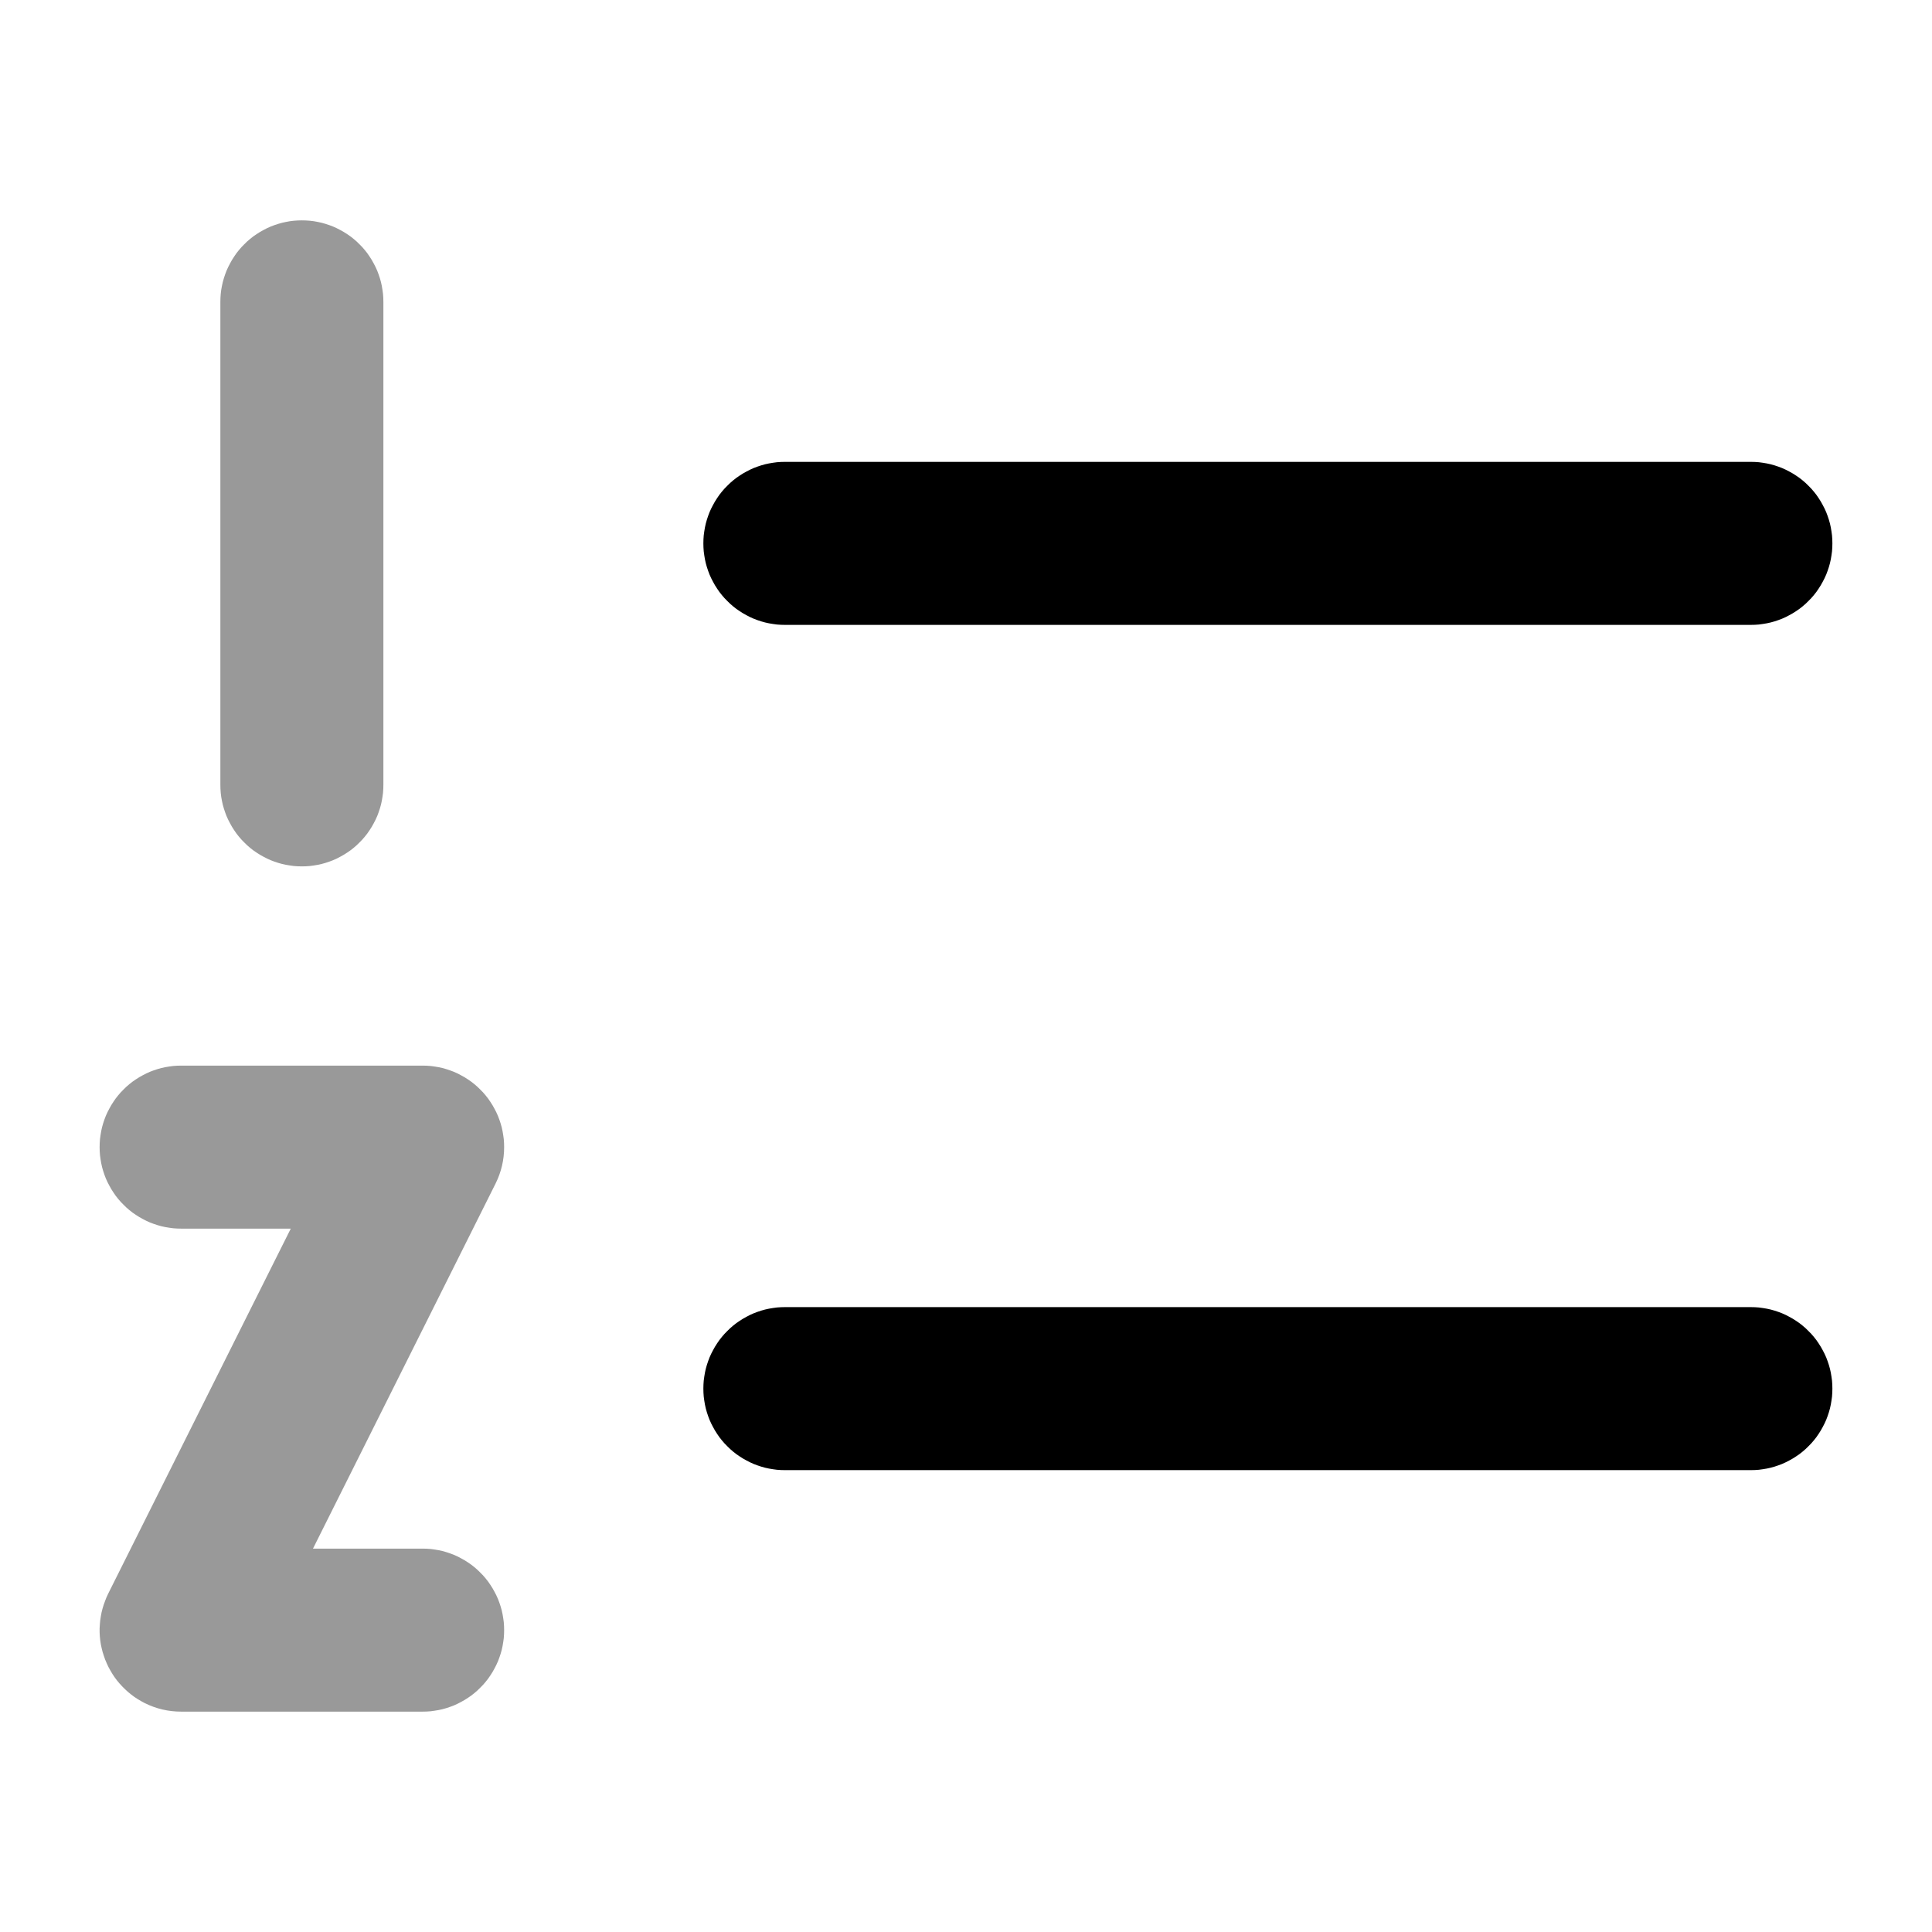
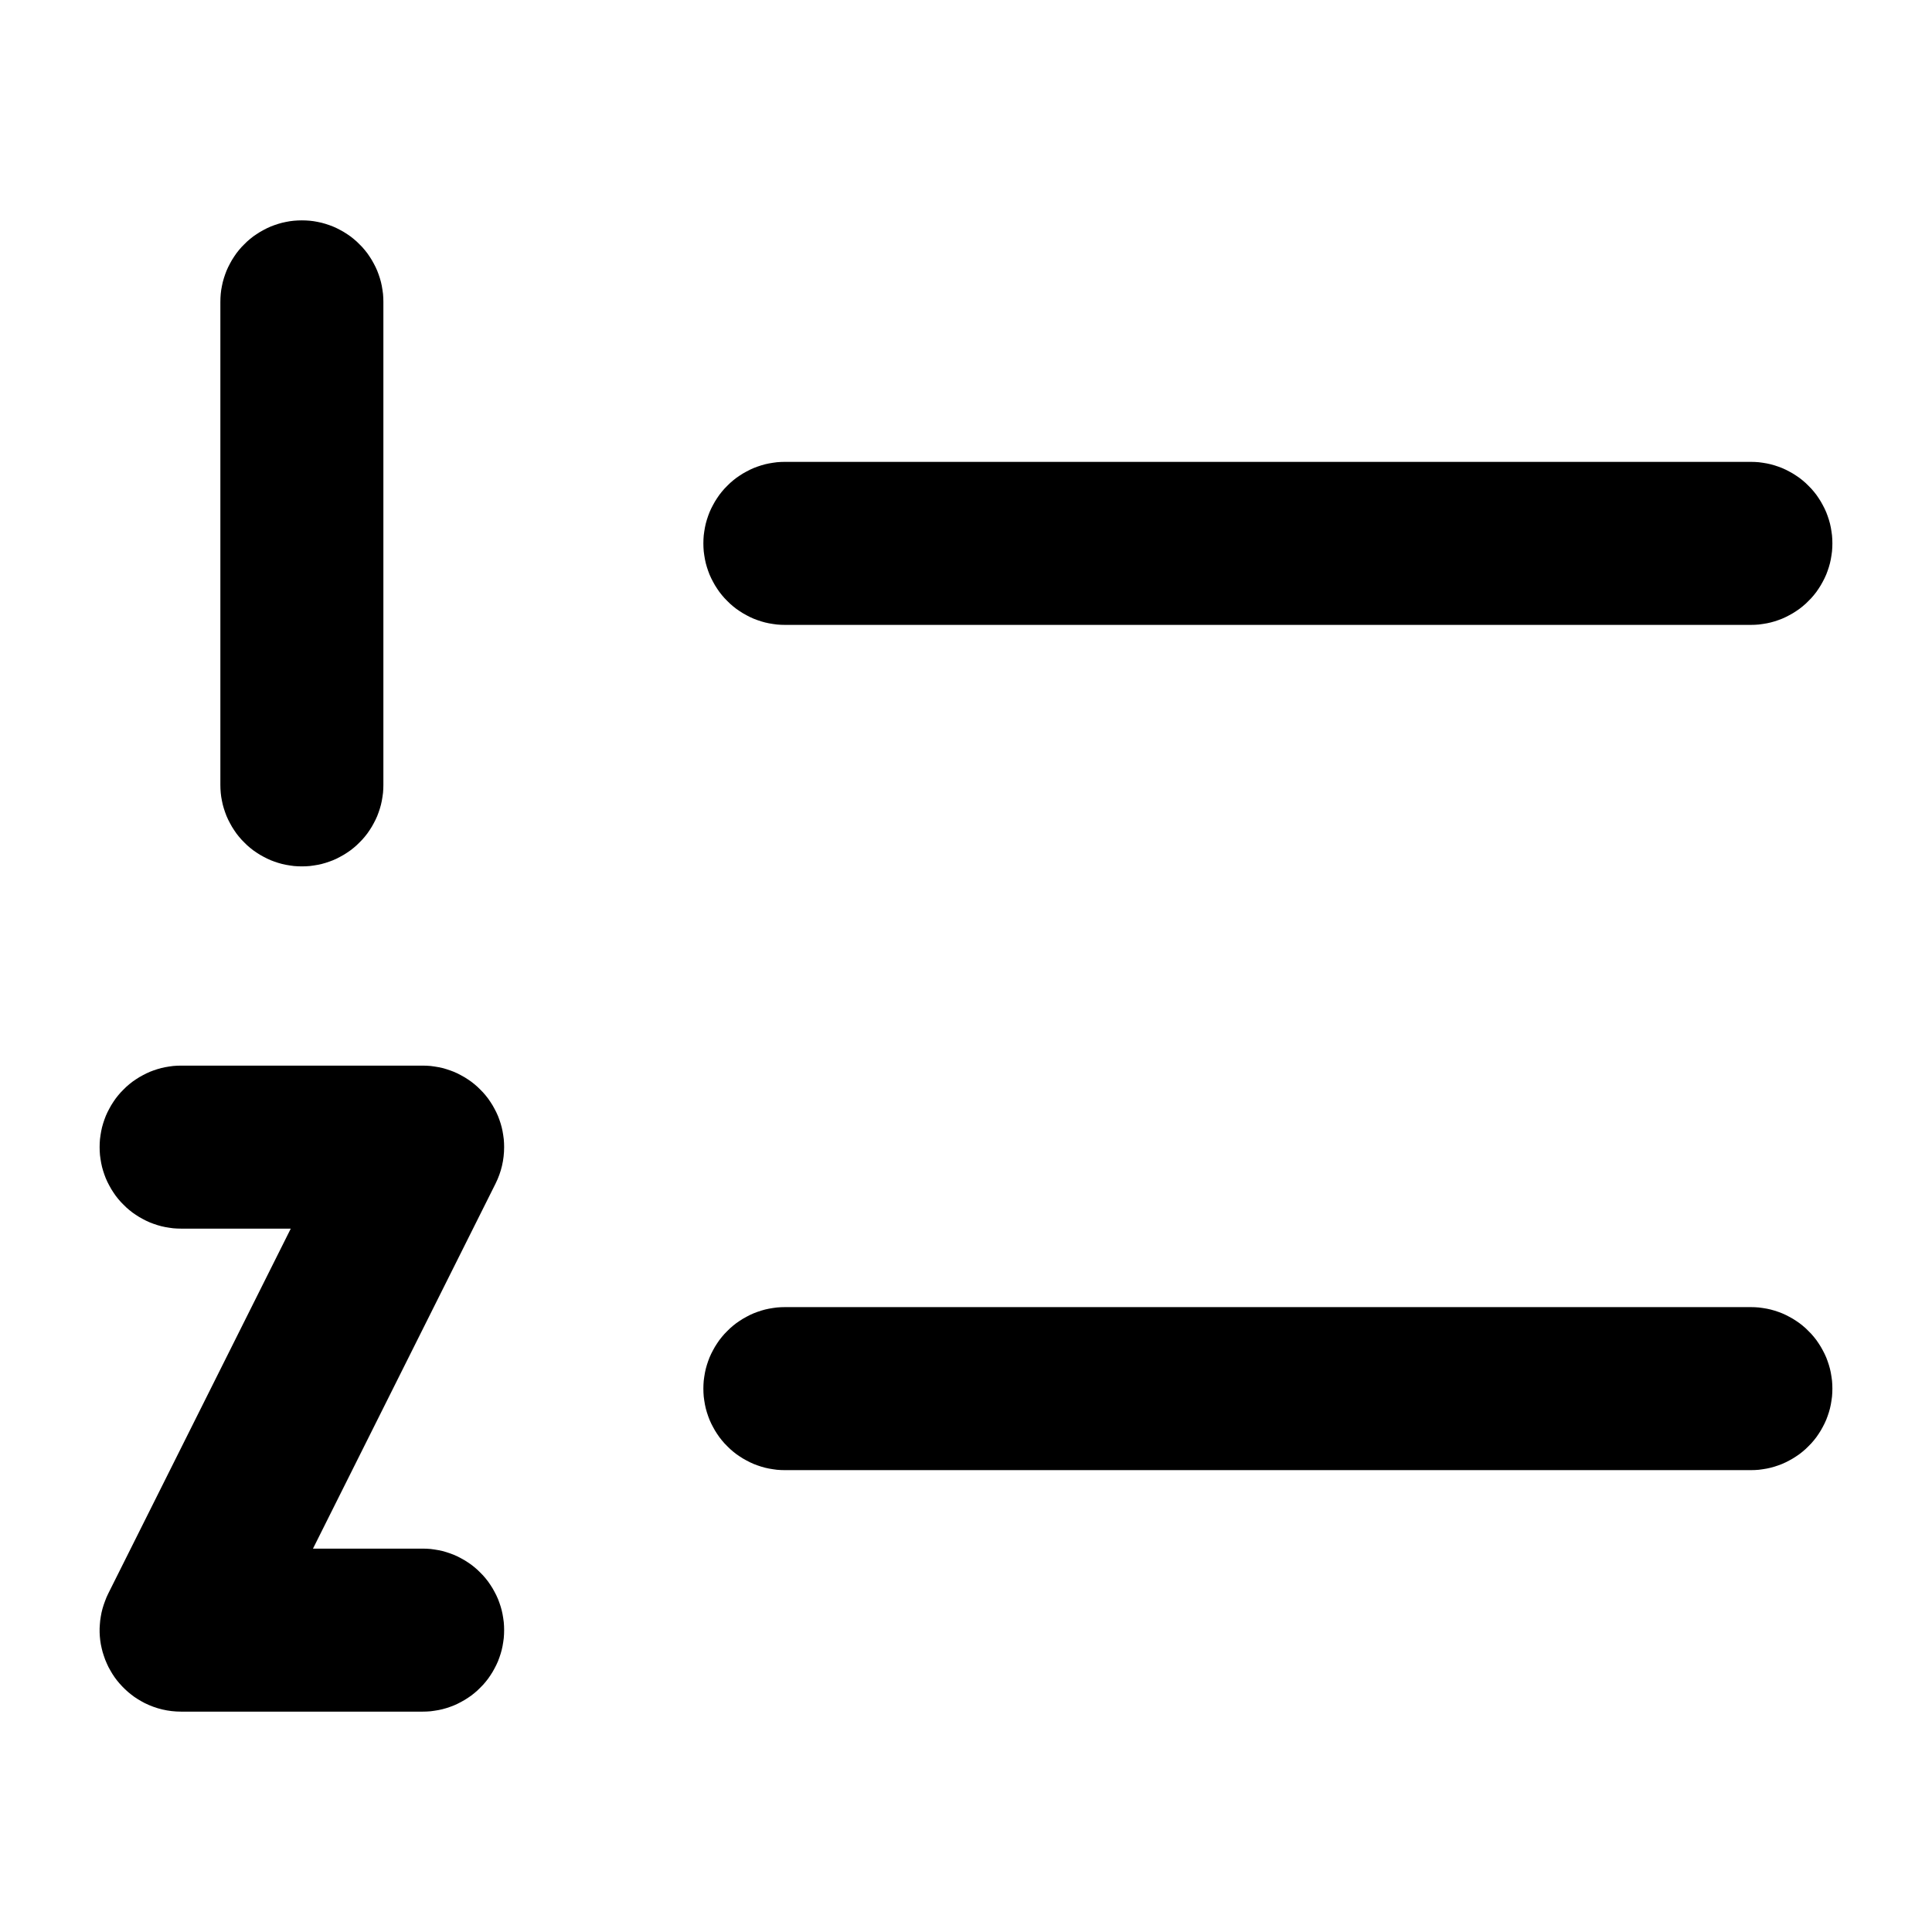
<svg xmlns="http://www.w3.org/2000/svg" fill="none" viewBox="0 0 16 16">
-   <path d="M1.5 8.825H3.5Q3.533 8.825 3.566 8.828Q3.599 8.832 3.632 8.838Q3.664 8.844 3.696 8.854Q3.728 8.864 3.758 8.876Q3.789 8.889 3.818 8.905Q3.847 8.92 3.875 8.939Q3.903 8.957 3.928 8.978Q3.954 8.999 3.977 9.023Q4.001 9.046 4.022 9.072Q4.043 9.097 4.061 9.125Q4.08 9.153 4.095 9.182Q4.111 9.211 4.124 9.242Q4.136 9.272 4.146 9.304Q4.156 9.336 4.162 9.368Q4.168 9.401 4.172 9.434Q4.175 9.467 4.175 9.5Q4.175 9.659 4.104 9.802L2.592 12.825H3.5Q3.533 12.825 3.566 12.828Q3.599 12.832 3.632 12.838Q3.664 12.844 3.696 12.854Q3.728 12.864 3.758 12.876Q3.789 12.889 3.818 12.905Q3.847 12.92 3.875 12.939Q3.903 12.957 3.928 12.978Q3.954 12.999 3.977 13.023Q4.001 13.046 4.022 13.072Q4.043 13.097 4.061 13.125Q4.08 13.153 4.095 13.182Q4.111 13.211 4.124 13.242Q4.136 13.272 4.146 13.304Q4.156 13.336 4.162 13.368Q4.168 13.401 4.172 13.434Q4.175 13.467 4.175 13.5Q4.175 13.533 4.172 13.566Q4.168 13.599 4.162 13.632Q4.156 13.664 4.146 13.696Q4.136 13.728 4.124 13.758Q4.111 13.789 4.095 13.818Q4.08 13.847 4.061 13.875Q4.043 13.903 4.022 13.928Q4.001 13.954 3.977 13.977Q3.954 14.001 3.928 14.022Q3.903 14.043 3.875 14.061Q3.847 14.08 3.818 14.095Q3.789 14.111 3.758 14.124Q3.728 14.136 3.696 14.146Q3.664 14.156 3.632 14.162Q3.599 14.168 3.566 14.172Q3.533 14.175 3.5 14.175H1.5Q1.341 14.175 1.198 14.104Q1.169 14.089 1.14 14.071Q1.112 14.054 1.086 14.033Q1.06 14.013 1.036 13.99Q1.012 13.967 0.99 13.942Q0.968 13.917 0.949 13.89Q0.93 13.863 0.914 13.834Q0.897 13.806 0.884 13.775Q0.87 13.745 0.86 13.713Q0.849 13.682 0.842 13.65Q0.834 13.617 0.83 13.584Q0.826 13.552 0.825 13.518Q0.824 13.485 0.827 13.452Q0.829 13.419 0.835 13.386Q0.84 13.354 0.849 13.322Q0.858 13.29 0.87 13.259Q0.881 13.228 0.896 13.198L2.408 10.175H1.5Q1.467 10.175 1.434 10.172Q1.401 10.168 1.368 10.162Q1.336 10.156 1.304 10.146Q1.272 10.136 1.242 10.124Q1.211 10.111 1.182 10.095Q1.153 10.08 1.125 10.061Q1.097 10.043 1.072 10.022Q1.046 10.001 1.023 9.977Q0.999 9.954 0.978 9.928Q0.957 9.903 0.939 9.875Q0.92 9.847 0.905 9.818Q0.889 9.789 0.876 9.758Q0.864 9.728 0.854 9.696Q0.844 9.664 0.838 9.632Q0.832 9.599 0.828 9.566Q0.825 9.533 0.825 9.5Q0.825 9.467 0.828 9.434Q0.832 9.401 0.838 9.368Q0.844 9.336 0.854 9.304Q0.864 9.272 0.876 9.242Q0.889 9.211 0.905 9.182Q0.92 9.153 0.939 9.125Q0.957 9.097 0.978 9.072Q0.999 9.046 1.023 9.023Q1.046 8.999 1.072 8.978Q1.097 8.957 1.125 8.939Q1.153 8.92 1.182 8.905Q1.211 8.889 1.242 8.876Q1.272 8.864 1.304 8.854Q1.336 8.844 1.368 8.838Q1.401 8.832 1.434 8.828Q1.467 8.825 1.5 8.825ZM3.175 2.5V6.5Q3.175 6.533 3.172 6.566Q3.168 6.599 3.162 6.632Q3.156 6.664 3.146 6.696Q3.136 6.728 3.124 6.758Q3.111 6.789 3.095 6.818Q3.08 6.847 3.061 6.875Q3.043 6.903 3.022 6.928Q3.001 6.954 2.977 6.977Q2.954 7.001 2.928 7.022Q2.903 7.043 2.875 7.061Q2.847 7.08 2.818 7.095Q2.789 7.111 2.758 7.124Q2.728 7.136 2.696 7.146Q2.664 7.156 2.632 7.162Q2.599 7.168 2.566 7.172Q2.533 7.175 2.5 7.175Q2.467 7.175 2.434 7.172Q2.401 7.168 2.368 7.162Q2.336 7.156 2.304 7.146Q2.272 7.136 2.242 7.124Q2.211 7.111 2.182 7.095Q2.153 7.08 2.125 7.061Q2.097 7.043 2.072 7.022Q2.046 7.001 2.023 6.977Q1.999 6.954 1.978 6.928Q1.957 6.903 1.939 6.875Q1.92 6.847 1.905 6.818Q1.889 6.789 1.876 6.758Q1.864 6.728 1.854 6.696Q1.844 6.664 1.838 6.632Q1.831 6.599 1.828 6.566Q1.825 6.533 1.825 6.5V2.5Q1.825 2.467 1.828 2.434Q1.831 2.401 1.838 2.368Q1.844 2.336 1.854 2.304Q1.864 2.272 1.876 2.242Q1.889 2.211 1.905 2.182Q1.92 2.153 1.939 2.125Q1.957 2.097 1.978 2.072Q1.999 2.046 2.023 2.023Q2.046 1.999 2.072 1.978Q2.097 1.957 2.125 1.939Q2.153 1.92 2.182 1.905Q2.211 1.889 2.242 1.876Q2.272 1.864 2.304 1.854Q2.336 1.844 2.368 1.838Q2.401 1.831 2.434 1.828Q2.467 1.825 2.5 1.825Q2.533 1.825 2.566 1.828Q2.599 1.831 2.632 1.838Q2.664 1.844 2.696 1.854Q2.728 1.864 2.758 1.876Q2.789 1.889 2.818 1.905Q2.847 1.92 2.875 1.939Q2.903 1.957 2.928 1.978Q2.954 1.999 2.977 2.023Q3.001 2.046 3.022 2.072Q3.043 2.097 3.061 2.125Q3.08 2.153 3.095 2.182Q3.111 2.211 3.124 2.242Q3.136 2.272 3.146 2.304Q3.156 2.336 3.162 2.368Q3.168 2.401 3.172 2.434Q3.175 2.467 3.175 2.5Z" fill="currentColor" opacity="0.4" />
-   <path d="M6.5 10.825H14.5Q14.533 10.825 14.566 10.828Q14.599 10.832 14.632 10.838Q14.664 10.844 14.696 10.854Q14.728 10.864 14.758 10.876Q14.789 10.889 14.818 10.905Q14.847 10.92 14.875 10.939Q14.903 10.957 14.928 10.978Q14.954 10.999 14.977 11.023Q15.001 11.046 15.022 11.072Q15.043 11.097 15.061 11.125Q15.08 11.153 15.095 11.182Q15.111 11.211 15.124 11.242Q15.136 11.272 15.146 11.304Q15.156 11.336 15.162 11.368Q15.168 11.401 15.172 11.434Q15.175 11.467 15.175 11.5Q15.175 11.533 15.172 11.566Q15.168 11.599 15.162 11.632Q15.156 11.664 15.146 11.696Q15.136 11.728 15.124 11.758Q15.111 11.789 15.095 11.818Q15.08 11.847 15.061 11.875Q15.043 11.903 15.022 11.928Q15.001 11.954 14.977 11.977Q14.954 12.001 14.928 12.022Q14.903 12.043 14.875 12.061Q14.847 12.08 14.818 12.095Q14.789 12.111 14.758 12.124Q14.728 12.136 14.696 12.146Q14.664 12.156 14.632 12.162Q14.599 12.168 14.566 12.172Q14.533 12.175 14.5 12.175H6.5Q6.467 12.175 6.434 12.172Q6.401 12.168 6.368 12.162Q6.336 12.156 6.304 12.146Q6.272 12.136 6.242 12.124Q6.211 12.111 6.182 12.095Q6.153 12.08 6.125 12.061Q6.097 12.043 6.072 12.022Q6.046 12.001 6.023 11.977Q5.999 11.954 5.978 11.928Q5.957 11.903 5.939 11.875Q5.92 11.847 5.905 11.818Q5.889 11.789 5.876 11.758Q5.864 11.728 5.854 11.696Q5.844 11.664 5.838 11.632Q5.832 11.599 5.828 11.566Q5.825 11.533 5.825 11.5Q5.825 11.467 5.828 11.434Q5.832 11.401 5.838 11.368Q5.844 11.336 5.854 11.304Q5.864 11.272 5.876 11.242Q5.889 11.211 5.905 11.182Q5.92 11.153 5.939 11.125Q5.957 11.097 5.978 11.072Q5.999 11.046 6.023 11.023Q6.046 10.999 6.072 10.978Q6.097 10.957 6.125 10.939Q6.153 10.92 6.182 10.905Q6.211 10.889 6.242 10.876Q6.272 10.864 6.304 10.854Q6.336 10.844 6.368 10.838Q6.401 10.832 6.434 10.828Q6.467 10.825 6.5 10.825ZM6.5 3.825H14.5Q14.533 3.825 14.566 3.828Q14.599 3.832 14.632 3.838Q14.664 3.844 14.696 3.854Q14.728 3.864 14.758 3.876Q14.789 3.889 14.818 3.905Q14.847 3.92 14.875 3.939Q14.903 3.957 14.928 3.978Q14.954 3.999 14.977 4.023Q15.001 4.046 15.022 4.072Q15.043 4.097 15.061 4.125Q15.08 4.153 15.095 4.182Q15.111 4.211 15.124 4.242Q15.136 4.272 15.146 4.304Q15.156 4.336 15.162 4.368Q15.168 4.401 15.172 4.434Q15.175 4.467 15.175 4.5Q15.175 4.533 15.172 4.566Q15.168 4.599 15.162 4.632Q15.156 4.664 15.146 4.696Q15.136 4.728 15.124 4.758Q15.111 4.789 15.095 4.818Q15.08 4.847 15.061 4.875Q15.043 4.903 15.022 4.928Q15.001 4.954 14.977 4.977Q14.954 5.001 14.928 5.022Q14.903 5.043 14.875 5.061Q14.847 5.08 14.818 5.095Q14.789 5.111 14.758 5.124Q14.728 5.136 14.696 5.146Q14.664 5.156 14.632 5.162Q14.599 5.168 14.566 5.172Q14.533 5.175 14.5 5.175H6.5Q6.467 5.175 6.434 5.172Q6.401 5.168 6.368 5.162Q6.336 5.156 6.304 5.146Q6.272 5.136 6.242 5.124Q6.211 5.111 6.182 5.095Q6.153 5.08 6.125 5.061Q6.097 5.043 6.072 5.022Q6.046 5.001 6.023 4.977Q5.999 4.954 5.978 4.928Q5.957 4.903 5.939 4.875Q5.92 4.847 5.905 4.818Q5.889 4.789 5.876 4.758Q5.864 4.728 5.854 4.696Q5.844 4.664 5.838 4.632Q5.832 4.599 5.828 4.566Q5.825 4.533 5.825 4.5Q5.825 4.467 5.828 4.434Q5.832 4.401 5.838 4.368Q5.844 4.336 5.854 4.304Q5.864 4.272 5.876 4.242Q5.889 4.211 5.905 4.182Q5.92 4.153 5.939 4.125Q5.957 4.097 5.978 4.072Q5.999 4.046 6.023 4.023Q6.046 3.999 6.072 3.978Q6.097 3.957 6.125 3.939Q6.153 3.92 6.182 3.905Q6.211 3.889 6.242 3.876Q6.272 3.864 6.304 3.854Q6.336 3.844 6.368 3.838Q6.401 3.832 6.434 3.828Q6.467 3.825 6.5 3.825Z" fill="currentColor" />
+   <path d="M1.5 8.825H3.5Q3.533 8.825 3.566 8.828Q3.599 8.832 3.632 8.838Q3.664 8.844 3.696 8.854Q3.728 8.864 3.758 8.876Q3.789 8.889 3.818 8.905Q3.847 8.92 3.875 8.939Q3.903 8.957 3.928 8.978Q3.954 8.999 3.977 9.023Q4.001 9.046 4.022 9.072Q4.043 9.097 4.061 9.125Q4.08 9.153 4.095 9.182Q4.111 9.211 4.124 9.242Q4.136 9.272 4.146 9.304Q4.156 9.336 4.162 9.368Q4.168 9.401 4.172 9.434Q4.175 9.467 4.175 9.5Q4.175 9.659 4.104 9.802L2.592 12.825H3.5Q3.533 12.825 3.566 12.828Q3.599 12.832 3.632 12.838Q3.664 12.844 3.696 12.854Q3.728 12.864 3.758 12.876Q3.789 12.889 3.818 12.905Q3.847 12.92 3.875 12.939Q3.903 12.957 3.928 12.978Q3.954 12.999 3.977 13.023Q4.001 13.046 4.022 13.072Q4.043 13.097 4.061 13.125Q4.08 13.153 4.095 13.182Q4.111 13.211 4.124 13.242Q4.136 13.272 4.146 13.304Q4.156 13.336 4.162 13.368Q4.168 13.401 4.172 13.434Q4.175 13.467 4.175 13.5Q4.175 13.533 4.172 13.566Q4.168 13.599 4.162 13.632Q4.156 13.664 4.146 13.696Q4.136 13.728 4.124 13.758Q4.111 13.789 4.095 13.818Q4.08 13.847 4.061 13.875Q4.043 13.903 4.022 13.928Q4.001 13.954 3.977 13.977Q3.954 14.001 3.928 14.022Q3.903 14.043 3.875 14.061Q3.847 14.08 3.818 14.095Q3.789 14.111 3.758 14.124Q3.728 14.136 3.696 14.146Q3.664 14.156 3.632 14.162Q3.599 14.168 3.566 14.172Q3.533 14.175 3.5 14.175H1.5Q1.341 14.175 1.198 14.104Q1.169 14.089 1.14 14.071Q1.112 14.054 1.086 14.033Q1.06 14.013 1.036 13.99Q1.012 13.967 0.99 13.942Q0.968 13.917 0.949 13.89Q0.93 13.863 0.914 13.834Q0.897 13.806 0.884 13.775Q0.87 13.745 0.86 13.713Q0.849 13.682 0.842 13.65Q0.834 13.617 0.83 13.584Q0.826 13.552 0.825 13.518Q0.824 13.485 0.827 13.452Q0.829 13.419 0.835 13.386Q0.84 13.354 0.849 13.322Q0.858 13.29 0.87 13.259Q0.881 13.228 0.896 13.198L2.408 10.175H1.5Q1.467 10.175 1.434 10.172Q1.401 10.168 1.368 10.162Q1.336 10.156 1.304 10.146Q1.272 10.136 1.242 10.124Q1.211 10.111 1.182 10.095Q1.153 10.08 1.125 10.061Q1.097 10.043 1.072 10.022Q1.046 10.001 1.023 9.977Q0.999 9.954 0.978 9.928Q0.957 9.903 0.939 9.875Q0.92 9.847 0.905 9.818Q0.889 9.789 0.876 9.758Q0.864 9.728 0.854 9.696Q0.844 9.664 0.838 9.632Q0.832 9.599 0.828 9.566Q0.825 9.533 0.825 9.5Q0.825 9.467 0.828 9.434Q0.832 9.401 0.838 9.368Q0.844 9.336 0.854 9.304Q0.864 9.272 0.876 9.242Q0.889 9.211 0.905 9.182Q0.92 9.153 0.939 9.125Q0.957 9.097 0.978 9.072Q0.999 9.046 1.023 9.023Q1.046 8.999 1.072 8.978Q1.097 8.957 1.125 8.939Q1.153 8.92 1.182 8.905Q1.211 8.889 1.242 8.876Q1.272 8.864 1.304 8.854Q1.336 8.844 1.368 8.838Q1.401 8.832 1.434 8.828Q1.467 8.825 1.5 8.825ZM6.5 3.825H14.5Q14.533 3.825 14.566 3.828Q14.599 3.832 14.632 3.838Q14.664 3.844 14.696 3.854Q14.728 3.864 14.758 3.876Q14.789 3.889 14.818 3.905Q14.847 3.92 14.875 3.939Q14.903 3.957 14.928 3.978Q14.954 3.999 14.977 4.023Q15.001 4.046 15.022 4.072Q15.043 4.097 15.061 4.125Q15.08 4.153 15.095 4.182Q15.111 4.211 15.124 4.242Q15.136 4.272 15.146 4.304Q15.156 4.336 15.162 4.368Q15.168 4.401 15.172 4.434Q15.175 4.467 15.175 4.5Q15.175 4.533 15.172 4.566Q15.168 4.599 15.162 4.632Q15.156 4.664 15.146 4.696Q15.136 4.728 15.124 4.758Q15.111 4.789 15.095 4.818Q15.08 4.847 15.061 4.875Q15.043 4.903 15.022 4.928Q15.001 4.954 14.977 4.977Q14.954 5.001 14.928 5.022Q14.903 5.043 14.875 5.061Q14.847 5.08 14.818 5.095Q14.789 5.111 14.758 5.124Q14.728 5.136 14.696 5.146Q14.664 5.156 14.632 5.162Q14.599 5.168 14.566 5.172Q14.533 5.175 14.5 5.175H6.5Q6.467 5.175 6.434 5.172Q6.401 5.168 6.368 5.162Q6.336 5.156 6.304 5.146Q6.272 5.136 6.242 5.124Q6.211 5.111 6.182 5.095Q6.153 5.08 6.125 5.061Q6.097 5.043 6.072 5.022Q6.046 5.001 6.023 4.977Q5.999 4.954 5.978 4.928Q5.957 4.903 5.939 4.875Q5.92 4.847 5.905 4.818Q5.889 4.789 5.876 4.758Q5.864 4.728 5.854 4.696Q5.844 4.664 5.838 4.632Q5.832 4.599 5.828 4.566Q5.825 4.533 5.825 4.5Q5.825 4.467 5.828 4.434Q5.832 4.401 5.838 4.368Q5.844 4.336 5.854 4.304Q5.864 4.272 5.876 4.242Q5.889 4.211 5.905 4.182Q5.92 4.153 5.939 4.125Q5.957 4.097 5.978 4.072Q5.999 4.046 6.023 4.023Q6.046 3.999 6.072 3.978Q6.097 3.957 6.125 3.939Q6.153 3.92 6.182 3.905Q6.211 3.889 6.242 3.876Q6.272 3.864 6.304 3.854Q6.336 3.844 6.368 3.838Q6.401 3.832 6.434 3.828Q6.467 3.825 6.5 3.825ZM6.5 10.825H14.5Q14.533 10.825 14.566 10.828Q14.599 10.832 14.632 10.838Q14.664 10.844 14.696 10.854Q14.728 10.864 14.758 10.876Q14.789 10.889 14.818 10.905Q14.847 10.92 14.875 10.939Q14.903 10.957 14.928 10.978Q14.954 10.999 14.977 11.023Q15.001 11.046 15.022 11.072Q15.043 11.097 15.061 11.125Q15.08 11.153 15.095 11.182Q15.111 11.211 15.124 11.242Q15.136 11.272 15.146 11.304Q15.156 11.336 15.162 11.368Q15.168 11.401 15.172 11.434Q15.175 11.467 15.175 11.5Q15.175 11.533 15.172 11.566Q15.168 11.599 15.162 11.632Q15.156 11.664 15.146 11.696Q15.136 11.728 15.124 11.758Q15.111 11.789 15.095 11.818Q15.08 11.847 15.061 11.875Q15.043 11.903 15.022 11.928Q15.001 11.954 14.977 11.977Q14.954 12.001 14.928 12.022Q14.903 12.043 14.875 12.061Q14.847 12.08 14.818 12.095Q14.789 12.111 14.758 12.124Q14.728 12.136 14.696 12.146Q14.664 12.156 14.632 12.162Q14.599 12.168 14.566 12.172Q14.533 12.175 14.5 12.175H6.5Q6.467 12.175 6.434 12.172Q6.401 12.168 6.368 12.162Q6.336 12.156 6.304 12.146Q6.272 12.136 6.242 12.124Q6.211 12.111 6.182 12.095Q6.153 12.08 6.125 12.061Q6.097 12.043 6.072 12.022Q6.046 12.001 6.023 11.977Q5.999 11.954 5.978 11.928Q5.957 11.903 5.939 11.875Q5.92 11.847 5.905 11.818Q5.889 11.789 5.876 11.758Q5.864 11.728 5.854 11.696Q5.844 11.664 5.838 11.632Q5.832 11.599 5.828 11.566Q5.825 11.533 5.825 11.5Q5.825 11.467 5.828 11.434Q5.832 11.401 5.838 11.368Q5.844 11.336 5.854 11.304Q5.864 11.272 5.876 11.242Q5.889 11.211 5.905 11.182Q5.92 11.153 5.939 11.125Q5.957 11.097 5.978 11.072Q5.999 11.046 6.023 11.023Q6.046 10.999 6.072 10.978Q6.097 10.957 6.125 10.939Q6.153 10.92 6.182 10.905Q6.211 10.889 6.242 10.876Q6.272 10.864 6.304 10.854Q6.336 10.844 6.368 10.838Q6.401 10.832 6.434 10.828Q6.467 10.825 6.5 10.825ZM3.175 2.5V6.5Q3.175 6.533 3.172 6.566Q3.168 6.599 3.162 6.632Q3.156 6.664 3.146 6.696Q3.136 6.728 3.124 6.758Q3.111 6.789 3.095 6.818Q3.08 6.847 3.061 6.875Q3.043 6.903 3.022 6.928Q3.001 6.954 2.977 6.977Q2.954 7.001 2.928 7.022Q2.903 7.043 2.875 7.061Q2.847 7.08 2.818 7.095Q2.789 7.111 2.758 7.124Q2.728 7.136 2.696 7.146Q2.664 7.156 2.632 7.162Q2.599 7.168 2.566 7.172Q2.533 7.175 2.5 7.175Q2.467 7.175 2.434 7.172Q2.401 7.168 2.368 7.162Q2.336 7.156 2.304 7.146Q2.272 7.136 2.242 7.124Q2.211 7.111 2.182 7.095Q2.153 7.08 2.125 7.061Q2.097 7.043 2.072 7.022Q2.046 7.001 2.023 6.977Q1.999 6.954 1.978 6.928Q1.957 6.903 1.939 6.875Q1.92 6.847 1.905 6.818Q1.889 6.789 1.876 6.758Q1.864 6.728 1.854 6.696Q1.844 6.664 1.838 6.632Q1.831 6.599 1.828 6.566Q1.825 6.533 1.825 6.5V2.5Q1.825 2.467 1.828 2.434Q1.831 2.401 1.838 2.368Q1.844 2.336 1.854 2.304Q1.864 2.272 1.876 2.242Q1.889 2.211 1.905 2.182Q1.92 2.153 1.939 2.125Q1.957 2.097 1.978 2.072Q1.999 2.046 2.023 2.023Q2.046 1.999 2.072 1.978Q2.097 1.957 2.125 1.939Q2.153 1.92 2.182 1.905Q2.211 1.889 2.242 1.876Q2.272 1.864 2.304 1.854Q2.336 1.844 2.368 1.838Q2.401 1.831 2.434 1.828Q2.467 1.825 2.5 1.825Q2.533 1.825 2.566 1.828Q2.599 1.831 2.632 1.838Q2.664 1.844 2.696 1.854Q2.728 1.864 2.758 1.876Q2.789 1.889 2.818 1.905Q2.847 1.92 2.875 1.939Q2.903 1.957 2.928 1.978Q2.954 1.999 2.977 2.023Q3.001 2.046 3.022 2.072Q3.043 2.097 3.061 2.125Q3.08 2.153 3.095 2.182Q3.111 2.211 3.124 2.242Q3.136 2.272 3.146 2.304Q3.156 2.336 3.162 2.368Q3.168 2.401 3.172 2.434Q3.175 2.467 3.175 2.5Z" fill="currentColor" />
</svg>
